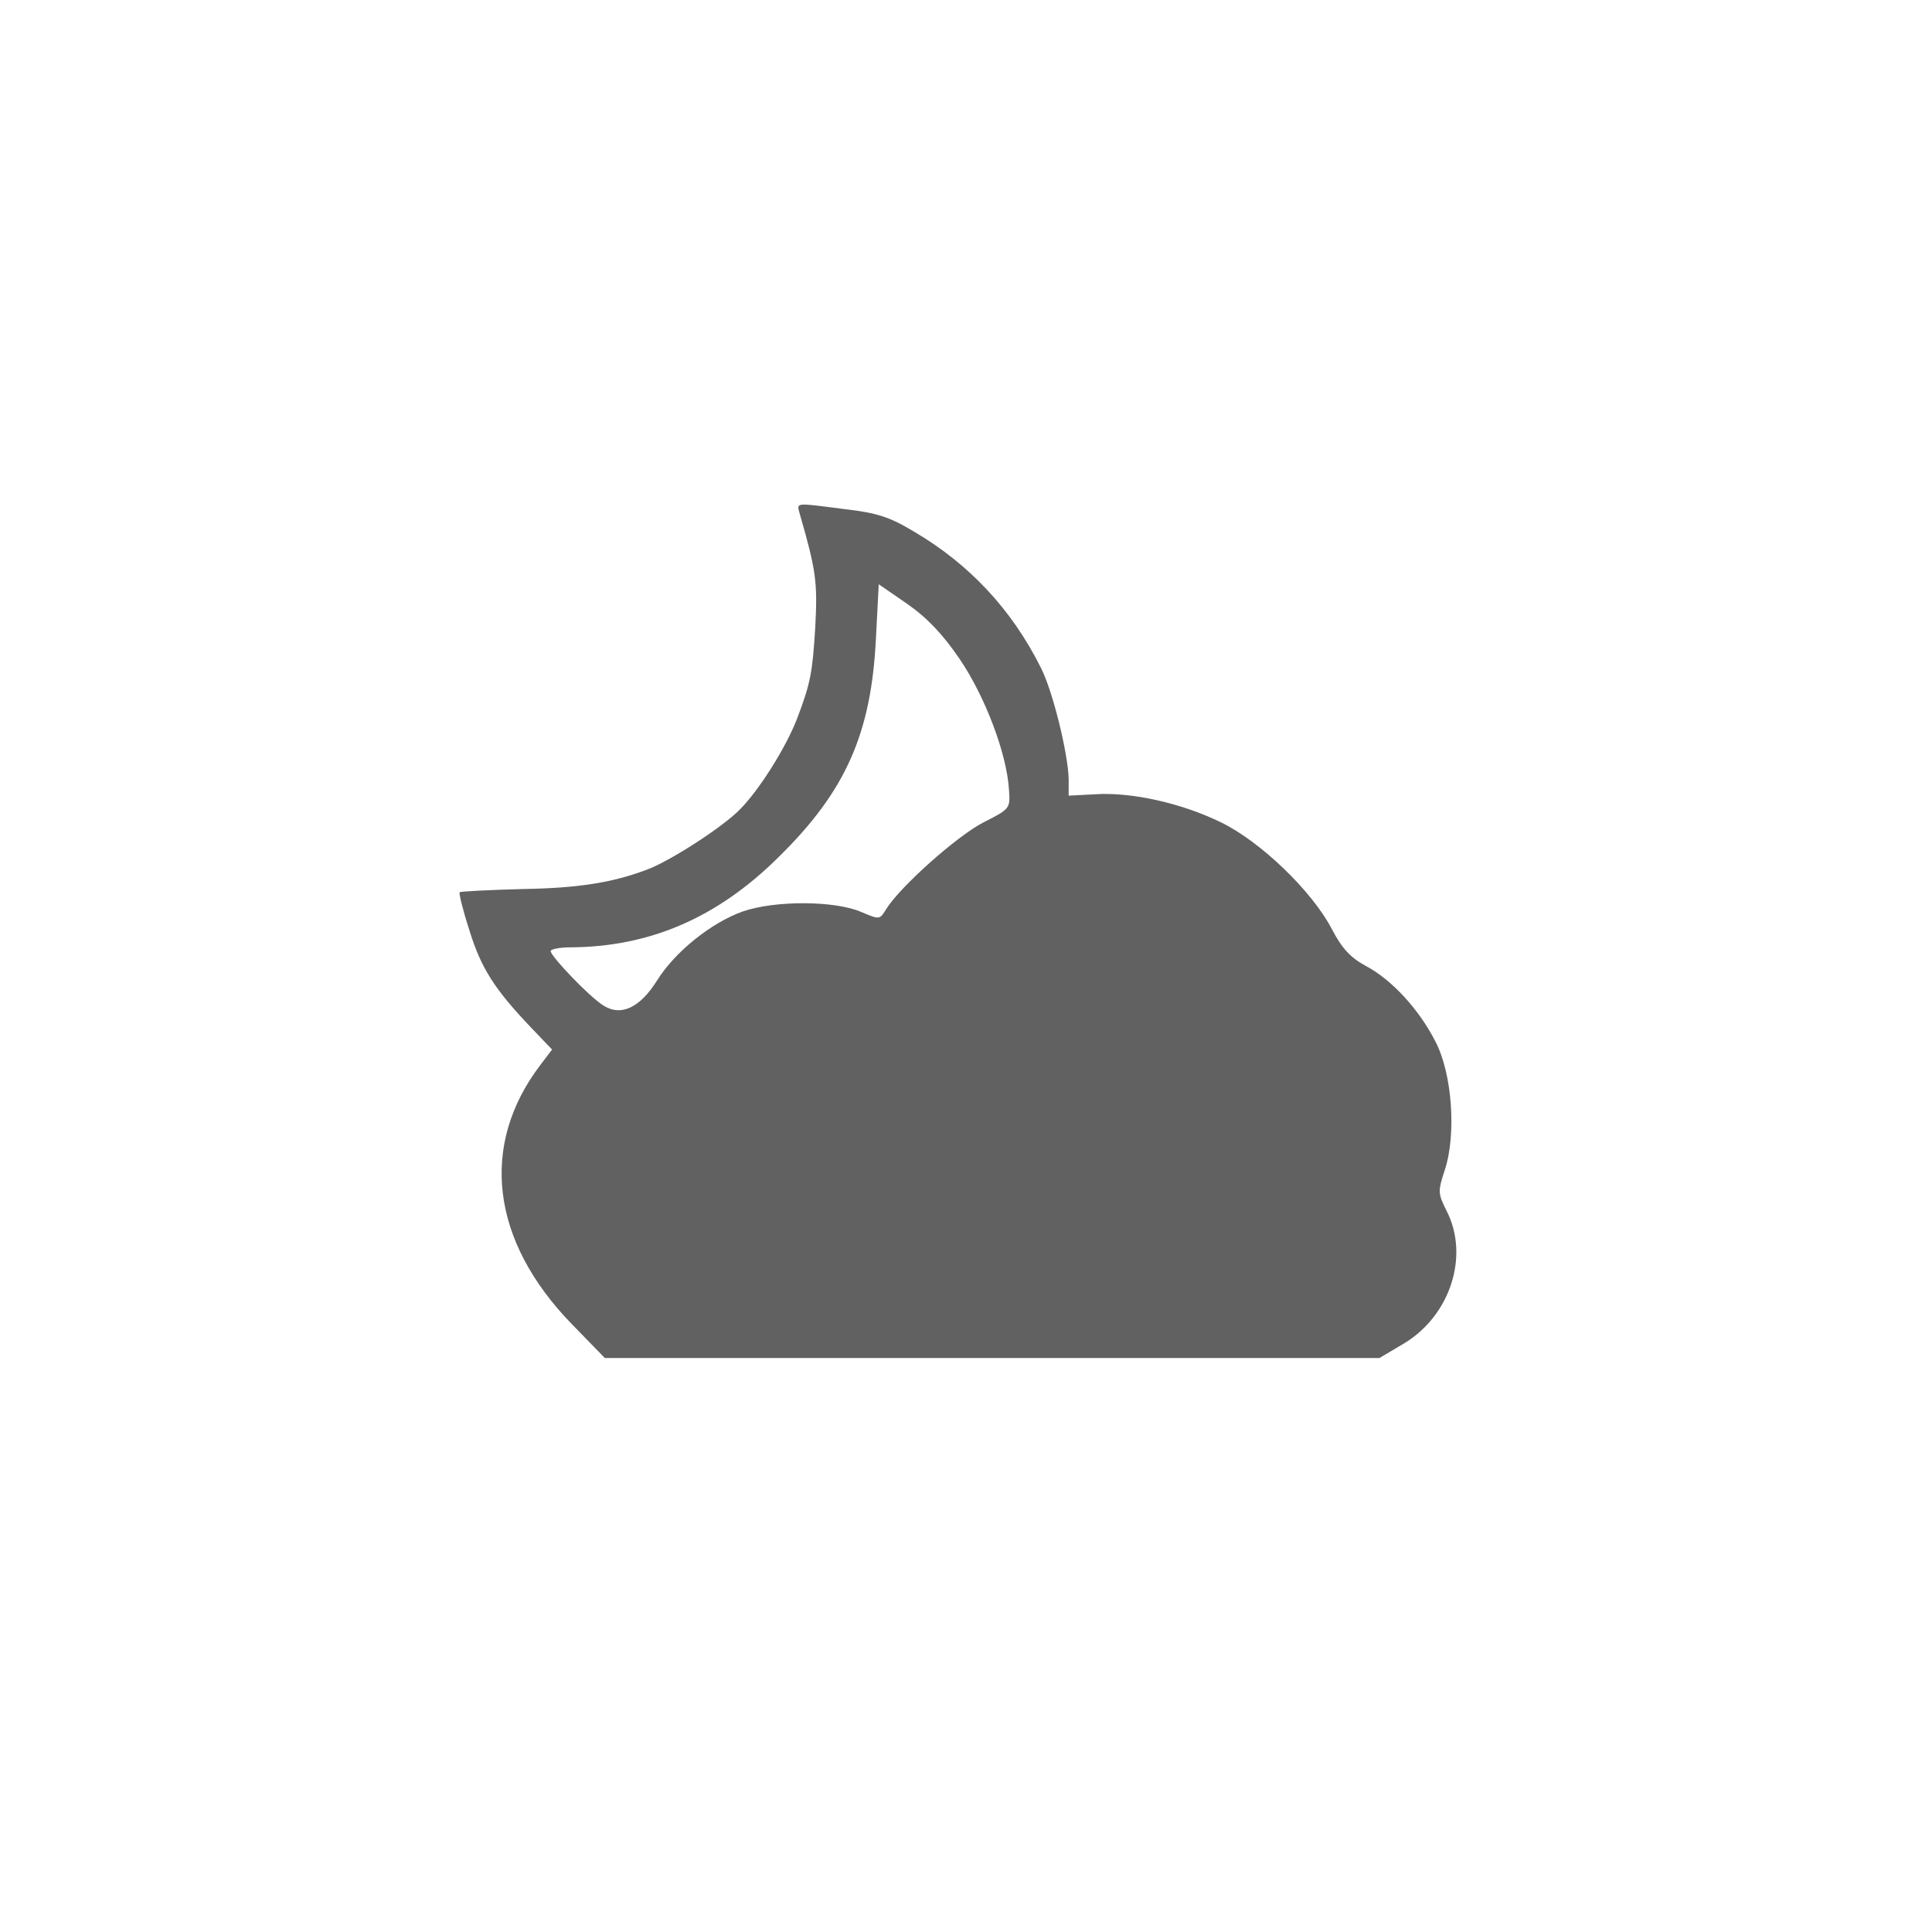
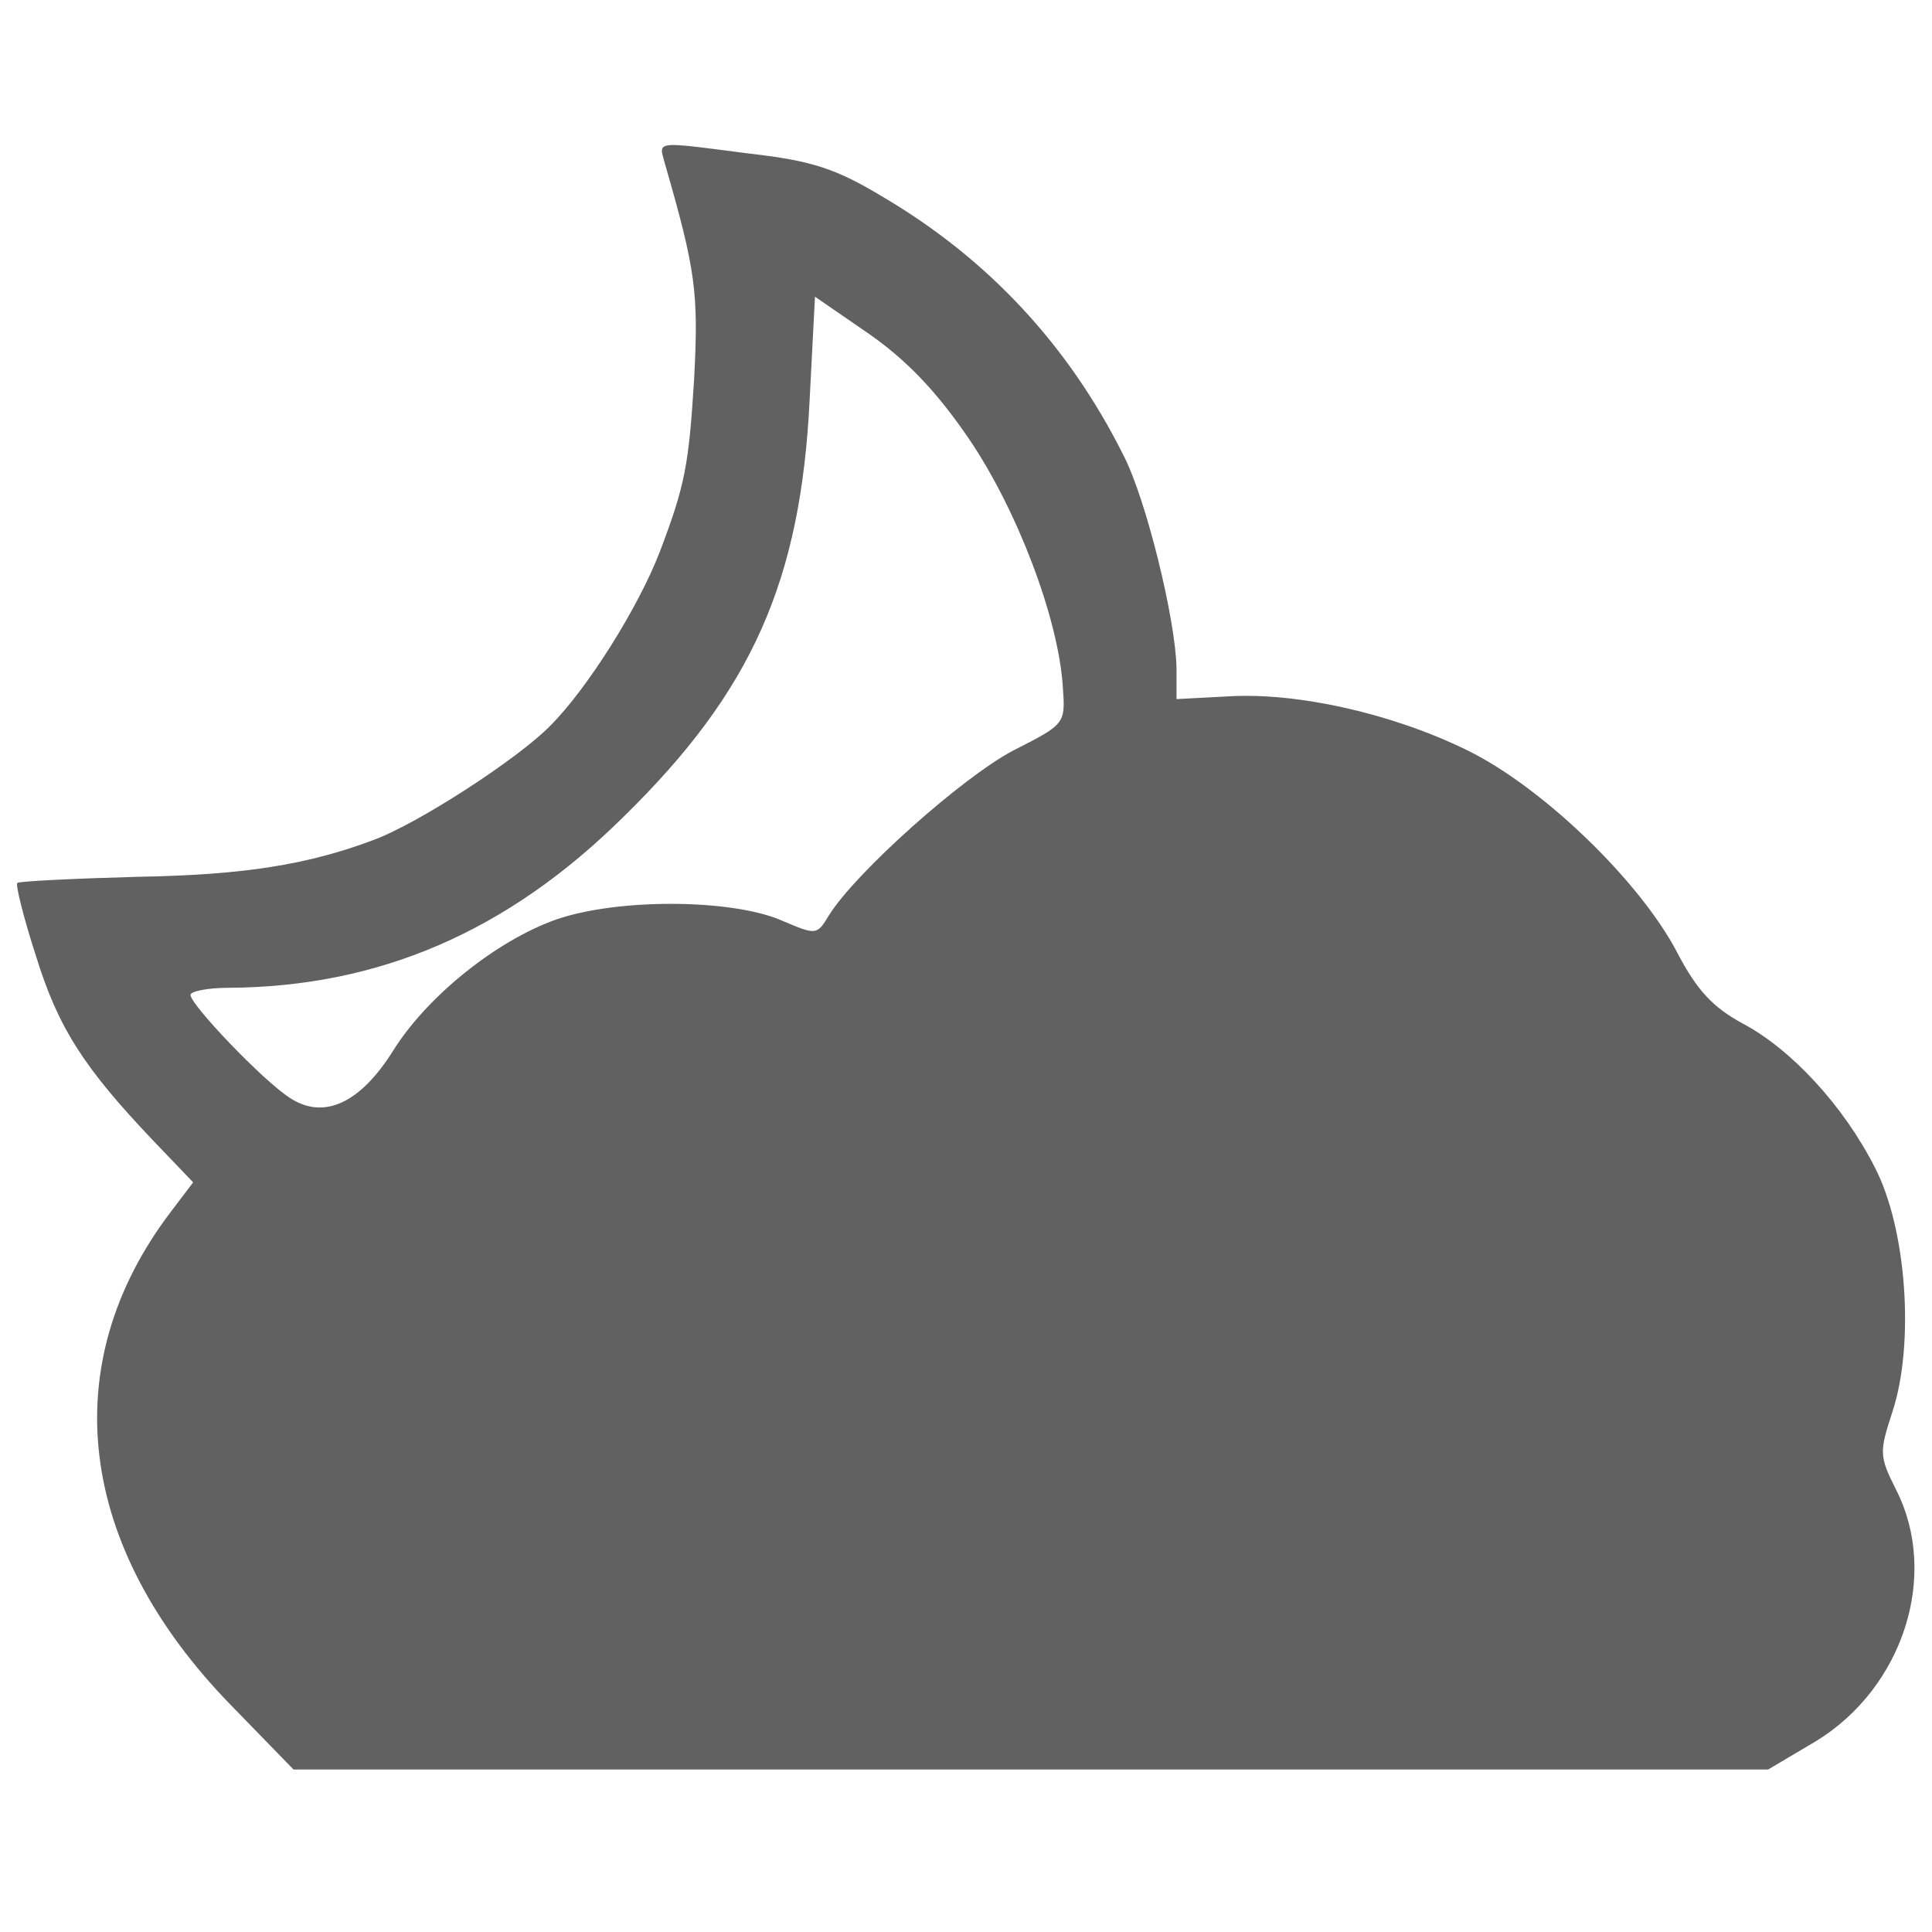
- <svg xmlns="http://www.w3.org/2000/svg" version="1.0" width="414" height="414" preserveAspectRatio="xMidYMid meet">
-   <rect id="backgroundrect" width="100%" height="100%" x="0" y="0" fill="none" stroke="none" />
+ <svg xmlns="http://www.w3.org/2000/svg" version="1.0" width="500" height="500" preserveAspectRatio="xMidYMid meet">
+   <rect id="backgroundrect" width="100%" height="100%" x="0" y="0" fill="none" stroke="none" style="" class="" />
  <g class="currentLayer" style="">
    <g transform="translate(0,414) scale(0.1,-0.1) " fill="#616161" stroke="none" id="svg_1" class="selected" fill-opacity="1">
-       <path d="M1714 3038 c35 -121 38 -146 33 -242 -6 -97 -10 -120 -39 -196 -24 -62 -81 -153 -123 -195 -36 -37 -150 -111 -200 -129 -72 -27 -144 -39 -263 -41 -73 -2 -135 -5 -137 -7 -2 -2 7 -39 21 -82 25 -81 54 -126 132 -208 l45 -47 -25 -33 c-131 -172 -106 -377 67 -555 l71 -73 830 0 830 0 54 32 c98 60 139 187 90 283 -19 38 -19 42 -4 88 25 76 16 206 -20 275 -35 69 -94 133 -149 162 -33 18 -51 37 -73 79 -42 81 -153 188 -238 229 -84 41 -191 65 -269 60 l-57 -3 0 35 c-1 54 -34 190 -60 240 -62 124 -153 221 -270 290 -53 32 -80 41 -150 49 -109 14 -103 15 -96 -11z m343 -311 c54 -80 100 -201 105 -278 3 -42 3 -42 -56 -72 -57 -30 -177 -137 -207 -185 -14 -23 -14 -23 -54 -6 -56 24 -183 25 -253 1 -68 -24 -146 -87 -184 -148 -37 -59 -78 -78 -116 -53 -30 19 -112 105 -112 116 0 4 19 8 43 8 169 1 314 63 445 193 144 141 199 265 209 469 l6 116 61 -42 c43 -30 77 -66 113 -119z" id="svg_2" fill="#616161" />
+       <path d="M1720.62,3717.018 c80.463,-278.174 87.36,-335.647 75.866,-556.347 c-13.794,-222.999 -22.99,-275.875 -89.659,-450.595 c-55.175,-142.535 -186.215,-351.74 -282.771,-448.296 c-82.762,-85.061 -344.843,-255.184 -459.791,-296.565 c-165.525,-62.072 -331.049,-89.659 -604.625,-94.257 c-167.824,-4.598 -310.359,-11.495 -314.957,-16.093 c-4.598,-4.598 16.093,-89.659 48.278,-188.514 c57.474,-186.215 124.144,-289.668 303.462,-478.183 l103.453,-108.051 l-57.474,-75.866 c-301.163,-395.42 -243.689,-866.706 154.03,-1275.92 l163.226,-167.824 l1908.132,0 l1908.132,0 l124.144,73.567 c225.298,137.937 319.555,429.905 206.906,650.604 c-43.68,87.36 -43.68,96.556 -9.196,202.308 c57.474,174.721 36.783,473.585 -45.979,632.213 c-80.463,158.628 -216.102,305.761 -342.544,372.431 c-75.866,41.381 -117.247,85.061 -167.824,181.617 c-96.556,186.215 -351.74,432.203 -547.151,526.461 c-193.112,94.257 -439.1,149.432 -618.419,137.937 l-131.04,-6.897 l0,80.463 c-2.299,124.144 -78.164,436.801 -137.937,551.749 c-142.535,285.07 -351.74,508.069 -620.718,666.697 c-121.845,73.567 -183.916,94.257 -344.843,112.649 c-250.586,32.185 -236.792,34.484 -220.7,-25.289 zm788.541,-714.975 c124.144,-183.916 229.895,-462.09 241.39,-639.109 c6.897,-96.556 6.897,-96.556 -128.741,-165.525 c-131.04,-68.969 -406.915,-314.957 -475.884,-425.307 c-32.185,-52.876 -32.185,-52.876 -124.144,-13.794 c-128.741,55.175 -420.709,57.474 -581.636,2.299 c-156.329,-55.175 -335.647,-200.009 -423.008,-340.245 c-85.061,-135.638 -179.318,-179.318 -266.679,-121.845 c-68.969,43.68 -257.483,241.39 -257.483,266.679 c0,9.196 43.68,18.392 98.855,18.392 c388.523,2.299 721.872,144.834 1023.035,443.698 c331.049,324.153 457.492,609.223 480.482,1078.21 l13.794,266.679 l140.236,-96.556 c98.855,-68.969 177.02,-151.731 259.782,-273.576 z" id="svg_2" fill="#616161" fill-opacity="1" />
    </g>
  </g>
</svg>
